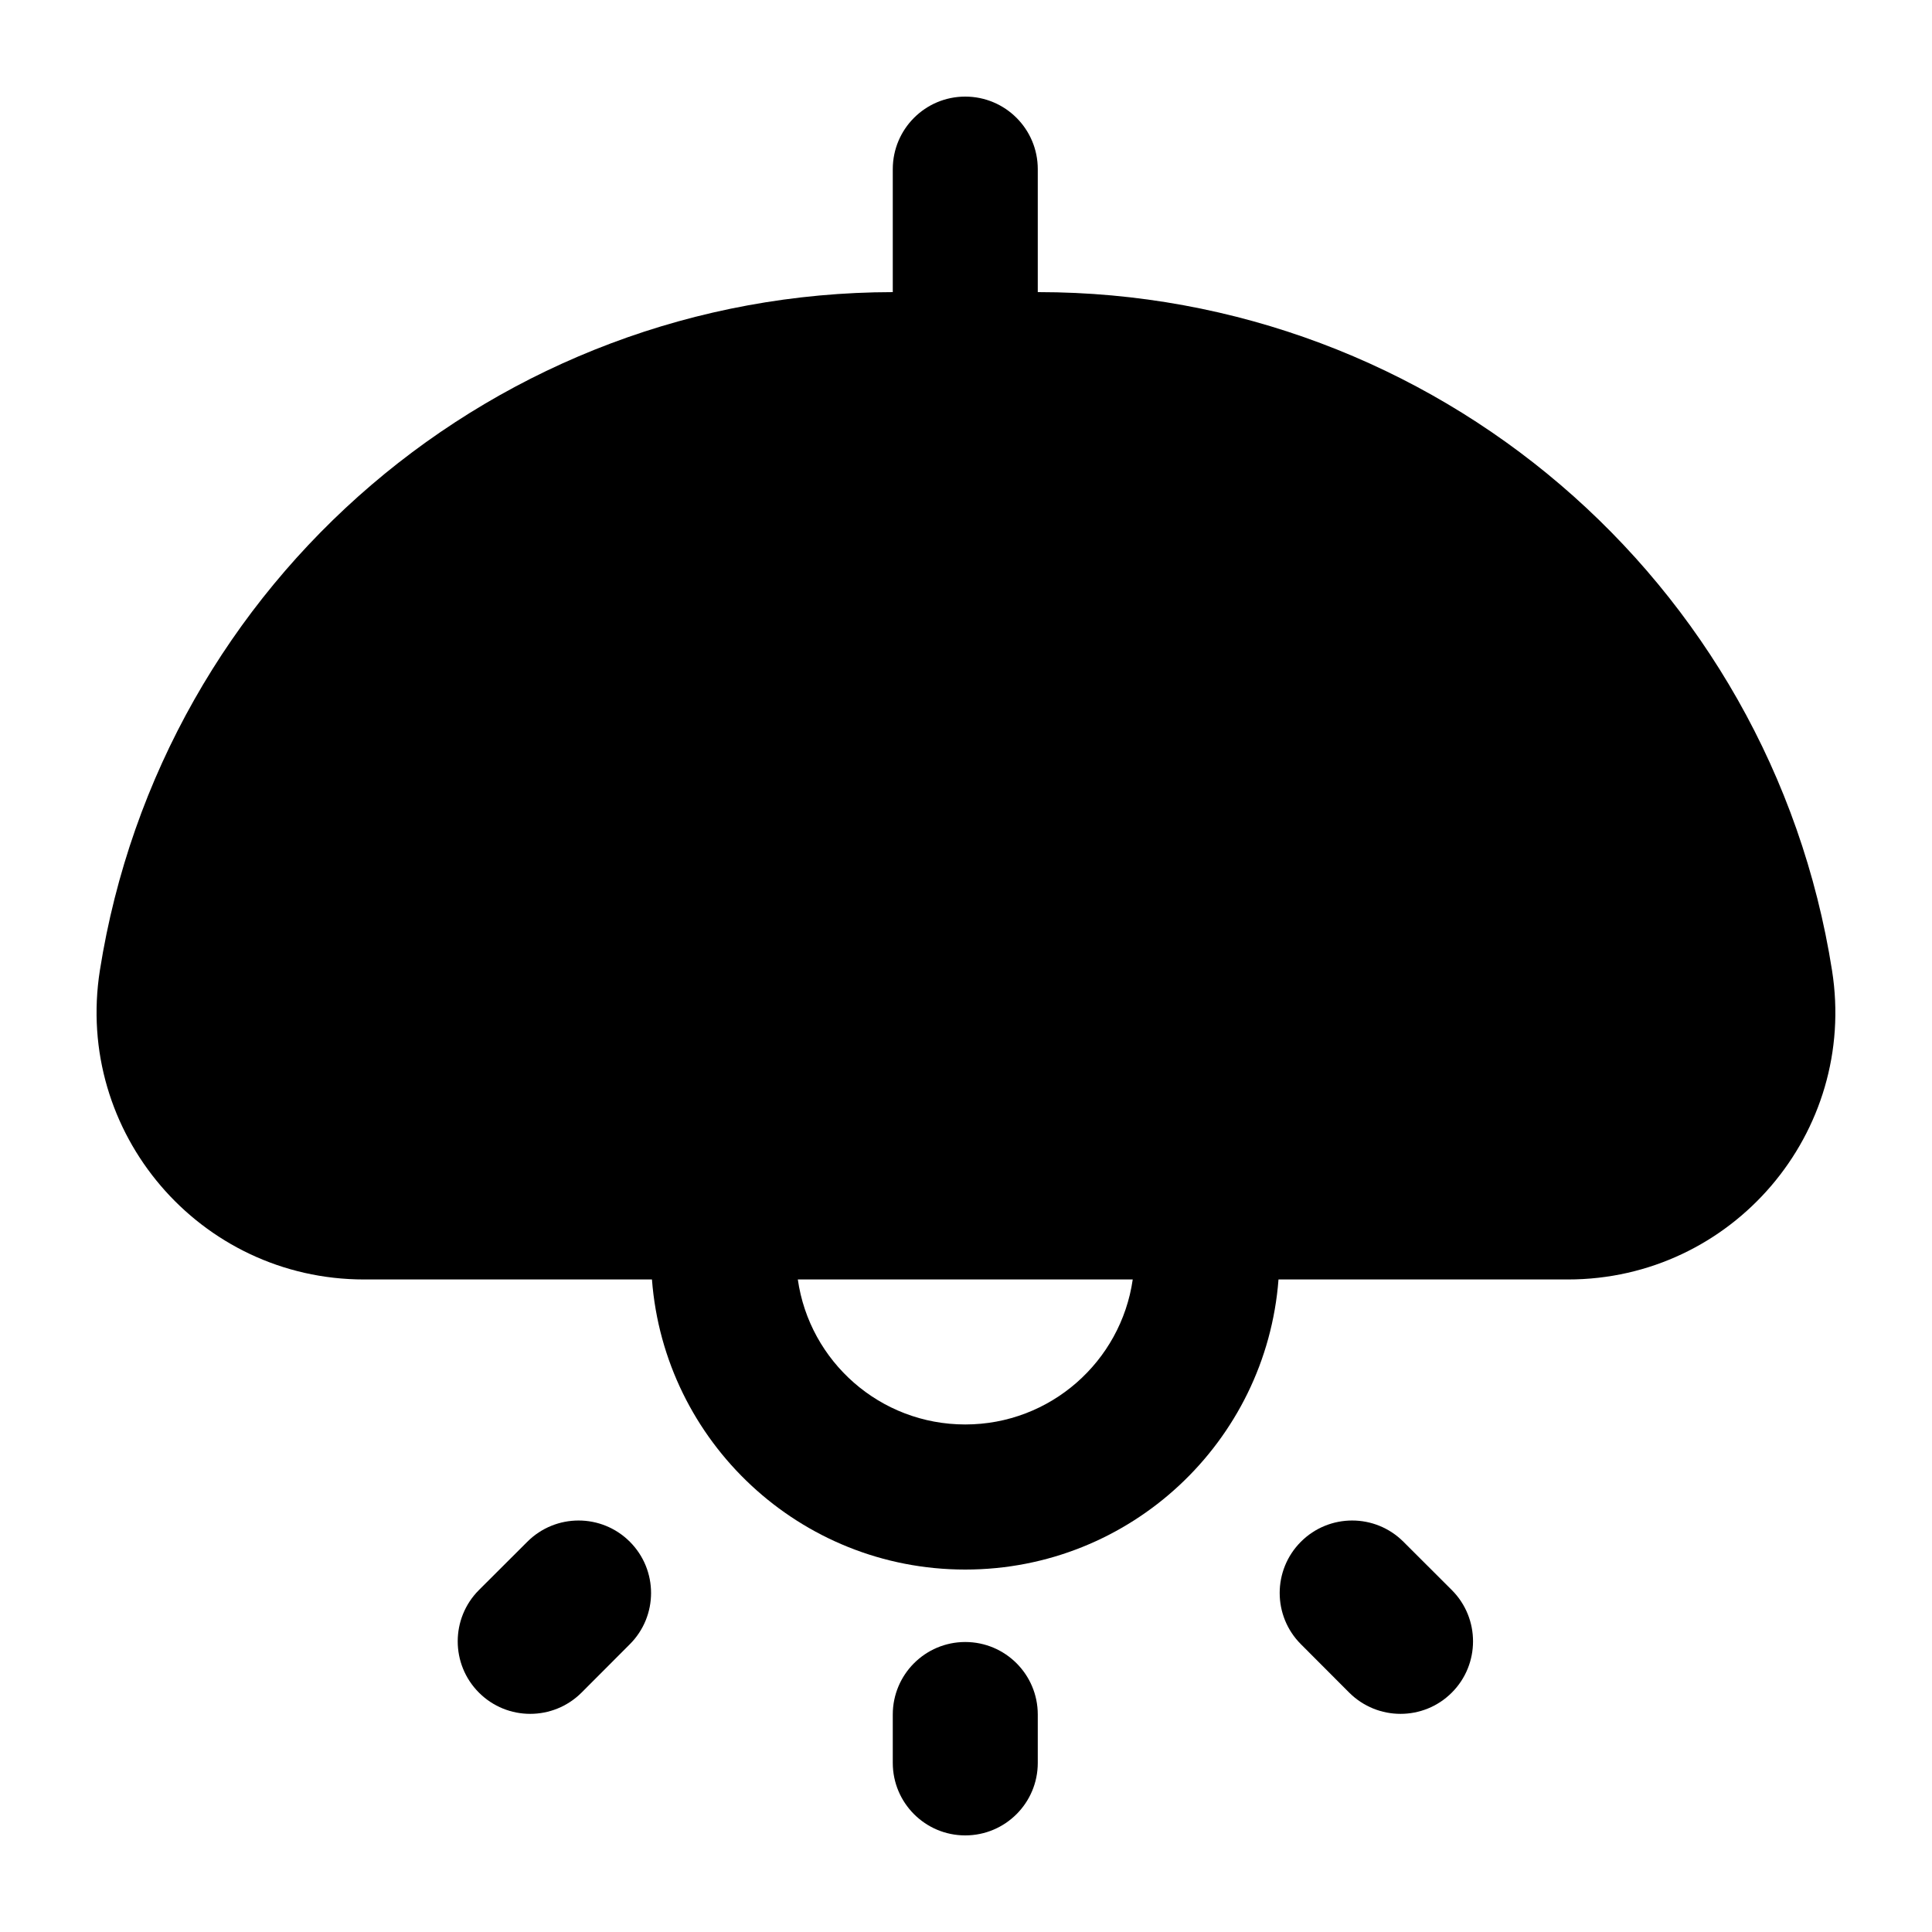
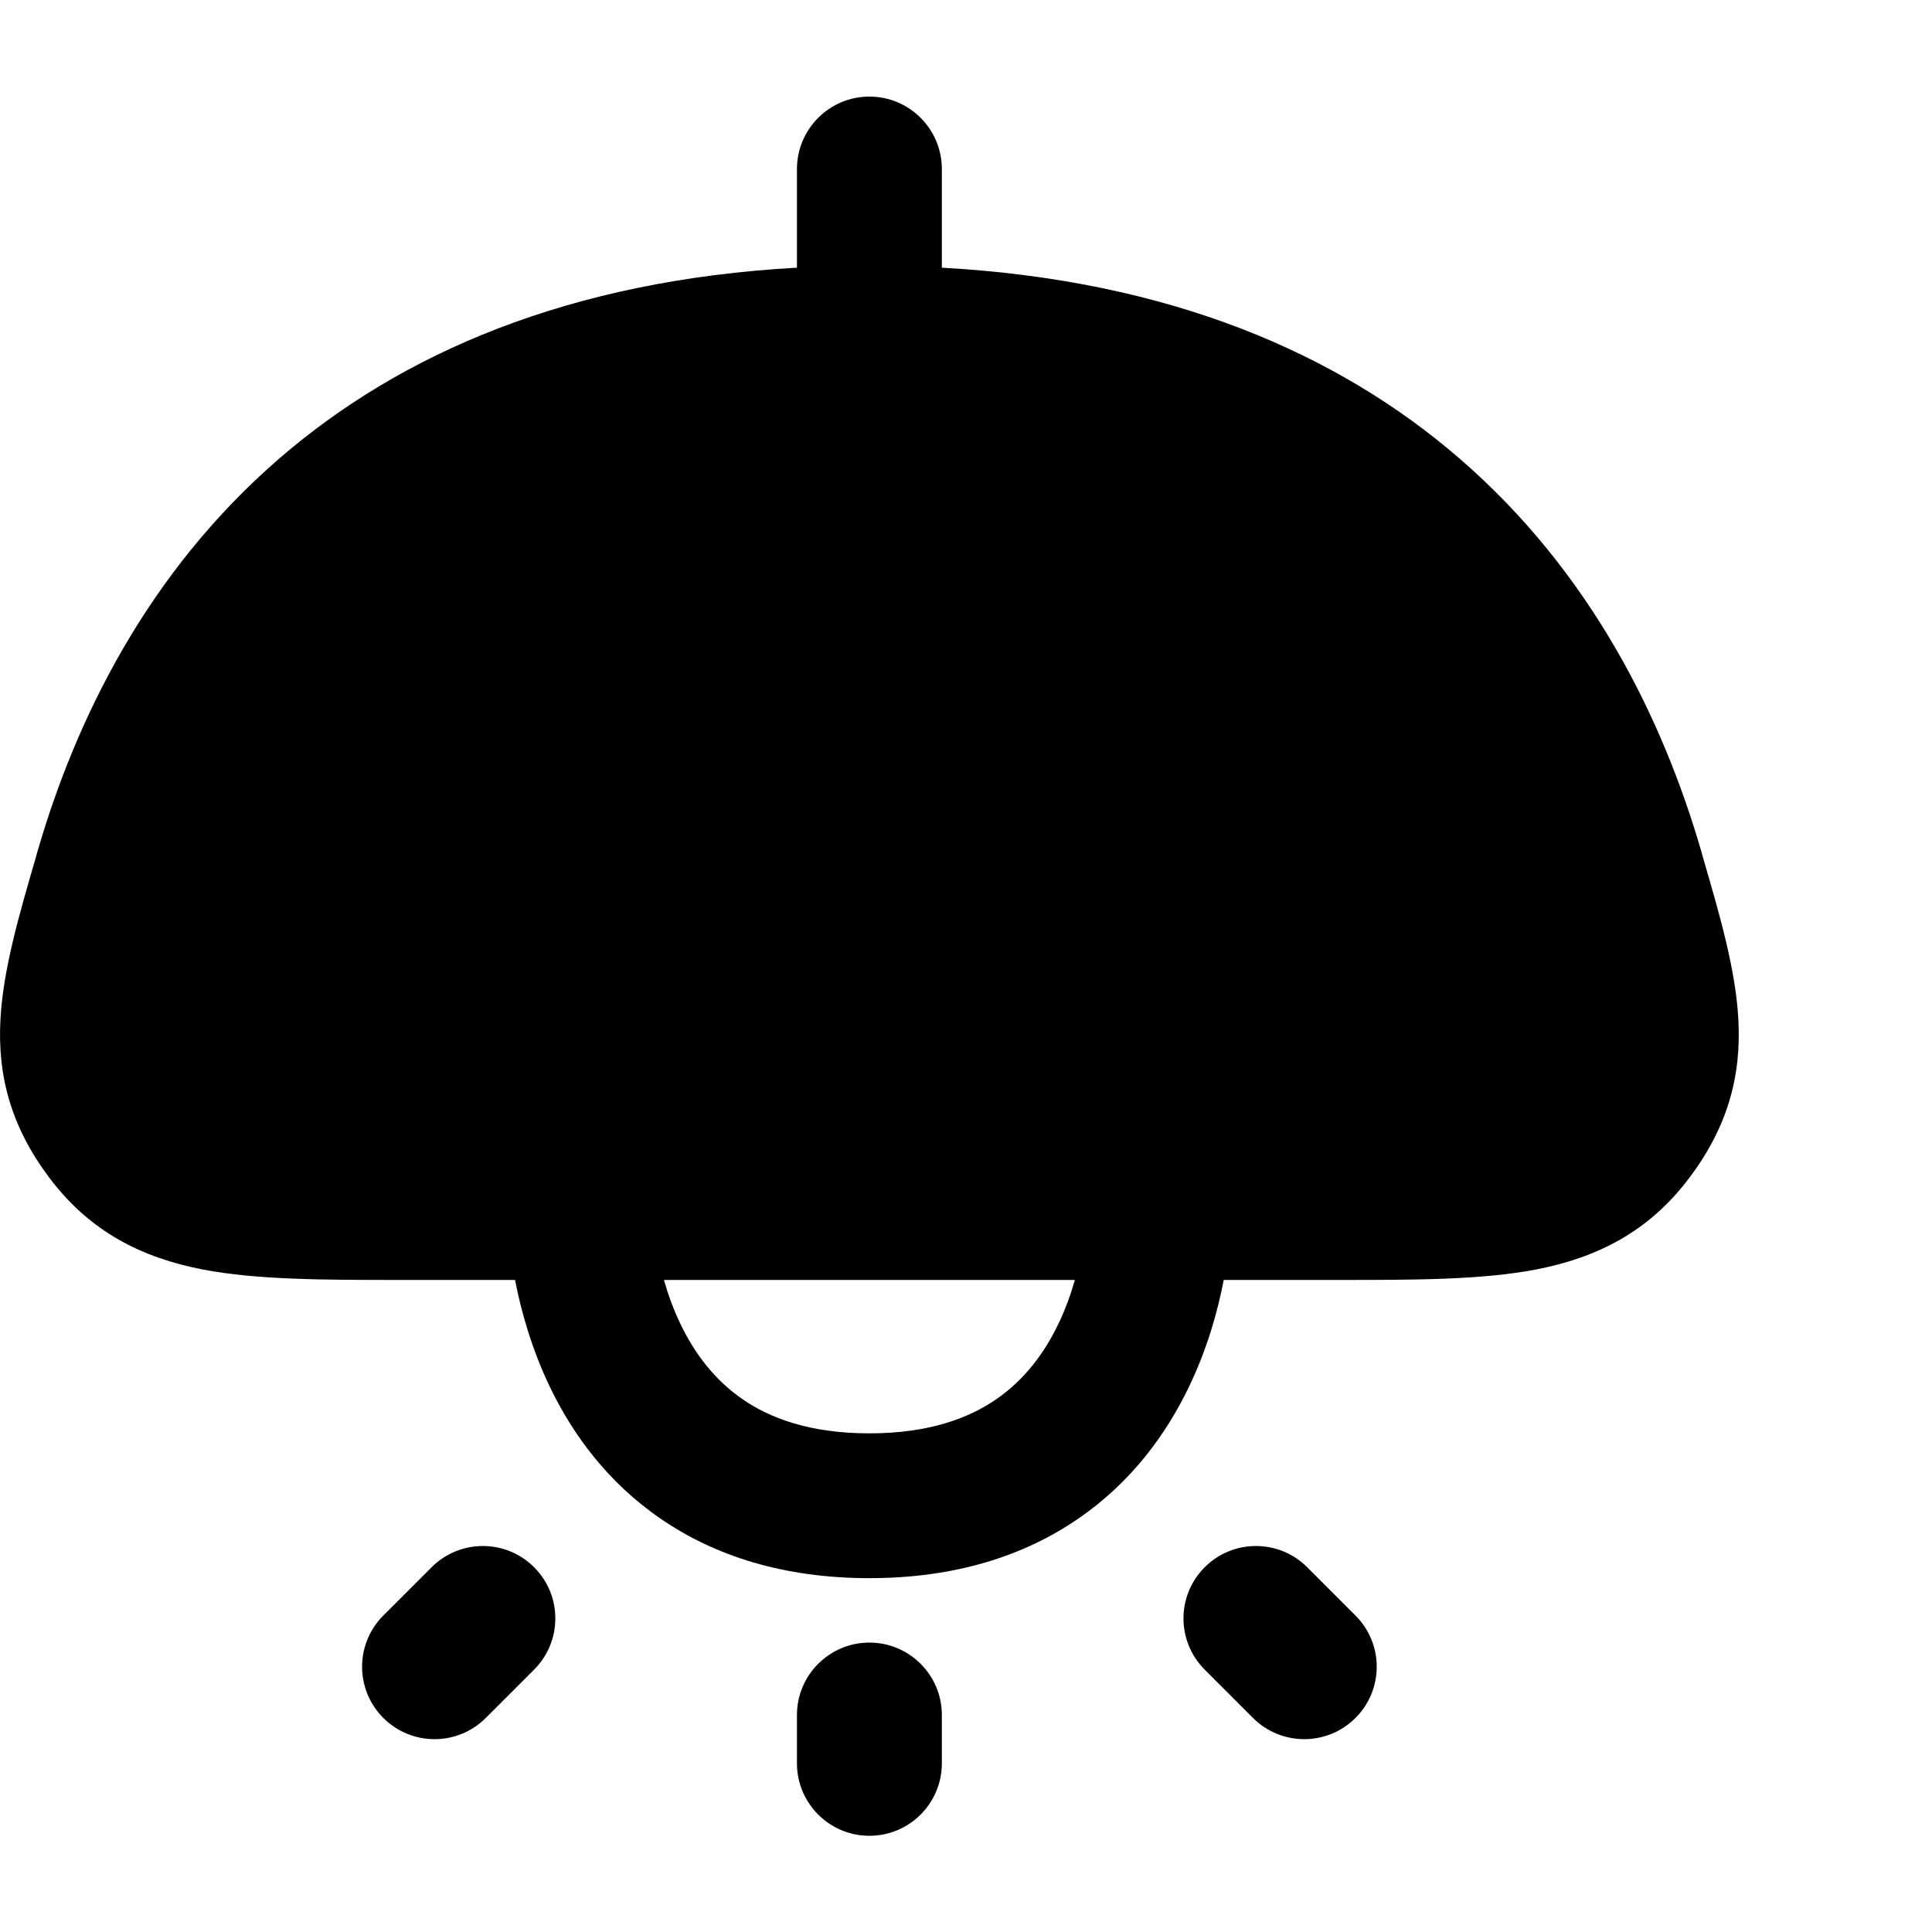
<svg xmlns="http://www.w3.org/2000/svg" width="20" height="20" viewBox="0 0 20 20" fill="currentcolor">
-   <path fill-rule="evenodd" d="M6.52 15.96C6.813 16.253 6.813 16.728 6.52 17.021L6.02 17.522C5.726 17.815 5.251 17.815 4.958 17.522C4.665 17.229 4.665 16.753 4.958 16.46L5.459 15.96C5.752 15.667 6.227 15.667 6.52 15.96Z" fill="currentcolor" />
-   <path fill-rule="evenodd" d="M13.467 15.96C13.174 16.253 13.174 16.728 13.467 17.021L13.967 17.522C14.261 17.815 14.736 17.815 15.029 17.522C15.322 17.229 15.322 16.753 15.029 16.46L14.528 15.96C14.235 15.667 13.76 15.667 13.467 15.96Z" fill="currentcolor" />
-   <path fill-rule="evenodd" d="M9.992 16.998C10.407 16.998 10.743 17.334 10.743 17.749V18.249C10.743 18.664 10.407 19 9.992 19C9.578 19 9.242 18.664 9.242 18.249V17.749C9.242 17.334 9.578 16.998 9.992 16.998Z" fill="currentcolor" />
-   <path fill-rule="evenodd" d="M9.992 1C10.407 1 10.743 1.336 10.743 1.751V3.024H10.75C14.843 3.024 18.328 6.002 18.965 10.045C19.231 11.726 17.932 13.245 16.231 13.245H13.235C13.107 14.925 11.704 16.248 9.992 16.248C8.28 16.248 6.877 14.925 6.749 13.245H3.769C2.068 13.245 0.769 11.726 1.034 10.045C1.672 6.005 5.152 3.028 9.242 3.024V1.751C9.242 1.336 9.578 1 9.992 1ZM8.259 13.245C8.38 14.094 9.11 14.746 9.992 14.746C10.874 14.746 11.604 14.094 11.726 13.245L8.259 13.245Z" fill="currentcolor" />
+   <path fill-rule="evenodd" d="M9 1C9.414 1 9.75 1.336 9.75 1.75V2.771C12.112 2.902 13.849 3.658 15.106 4.744C16.481 5.932 17.218 7.457 17.612 8.814L17.63 8.879C17.804 9.476 17.967 10.038 17.995 10.546C18.029 11.14 17.883 11.668 17.489 12.191C17.07 12.75 16.535 13.019 15.9 13.142C15.335 13.25 14.641 13.25 13.854 13.25H12.668C12.607 13.568 12.498 13.966 12.301 14.371C12.071 14.845 11.713 15.344 11.159 15.723C10.6 16.107 9.886 16.337 9 16.337C8.114 16.337 7.4 16.107 6.841 15.723C6.287 15.344 5.929 14.845 5.699 14.371C5.503 13.966 5.393 13.568 5.332 13.25L4.146 13.25C3.359 13.25 2.665 13.25 2.1 13.142C1.465 13.019 0.93 12.75 0.51 12.191C0.117 11.668 -0.029 11.14 0.005 10.546C0.033 10.038 0.196 9.476 0.37 8.879L0.388 8.814C0.782 7.457 1.519 5.932 2.894 4.744C4.151 3.658 5.888 2.902 8.25 2.771V1.75C8.25 1.336 8.586 1 9 1ZM6.873 13.25C6.916 13.401 6.973 13.56 7.049 13.716C7.194 14.015 7.399 14.287 7.69 14.487C7.974 14.682 8.386 14.838 9 14.838C9.614 14.838 10.026 14.682 10.31 14.487C10.601 14.287 10.806 14.015 10.951 13.716C11.027 13.56 11.084 13.401 11.127 13.25L6.873 13.25Z" fill="currentcolor" />
+   <path fill-rule="evenodd" d="M12.471 16.224C12.178 16.517 12.178 16.991 12.471 17.284L12.971 17.784C13.264 18.077 13.739 18.077 14.032 17.784C14.325 17.491 14.325 17.017 14.032 16.724L13.532 16.224C13.239 15.931 12.764 15.931 12.471 16.224Z" fill="currentcolor" />
+   <path fill-rule="evenodd" d="M5.529 16.224C5.822 16.517 5.822 16.991 5.529 17.284L5.029 17.784C4.736 18.077 4.261 18.077 3.968 17.784C3.675 17.491 3.675 17.017 3.968 16.724L4.468 16.224C4.761 15.931 5.236 15.931 5.529 16.224Z" fill="currentcolor" />
+   <path fill-rule="evenodd" d="M9 17.004C9.414 17.004 9.75 17.34 9.75 17.754V18.254C9.75 18.668 9.414 19.004 9 19.004C8.586 19.004 8.25 18.668 8.25 18.254V17.754C8.25 17.34 8.586 17.004 9 17.004Z" fill="currentcolor" />
</svg>
